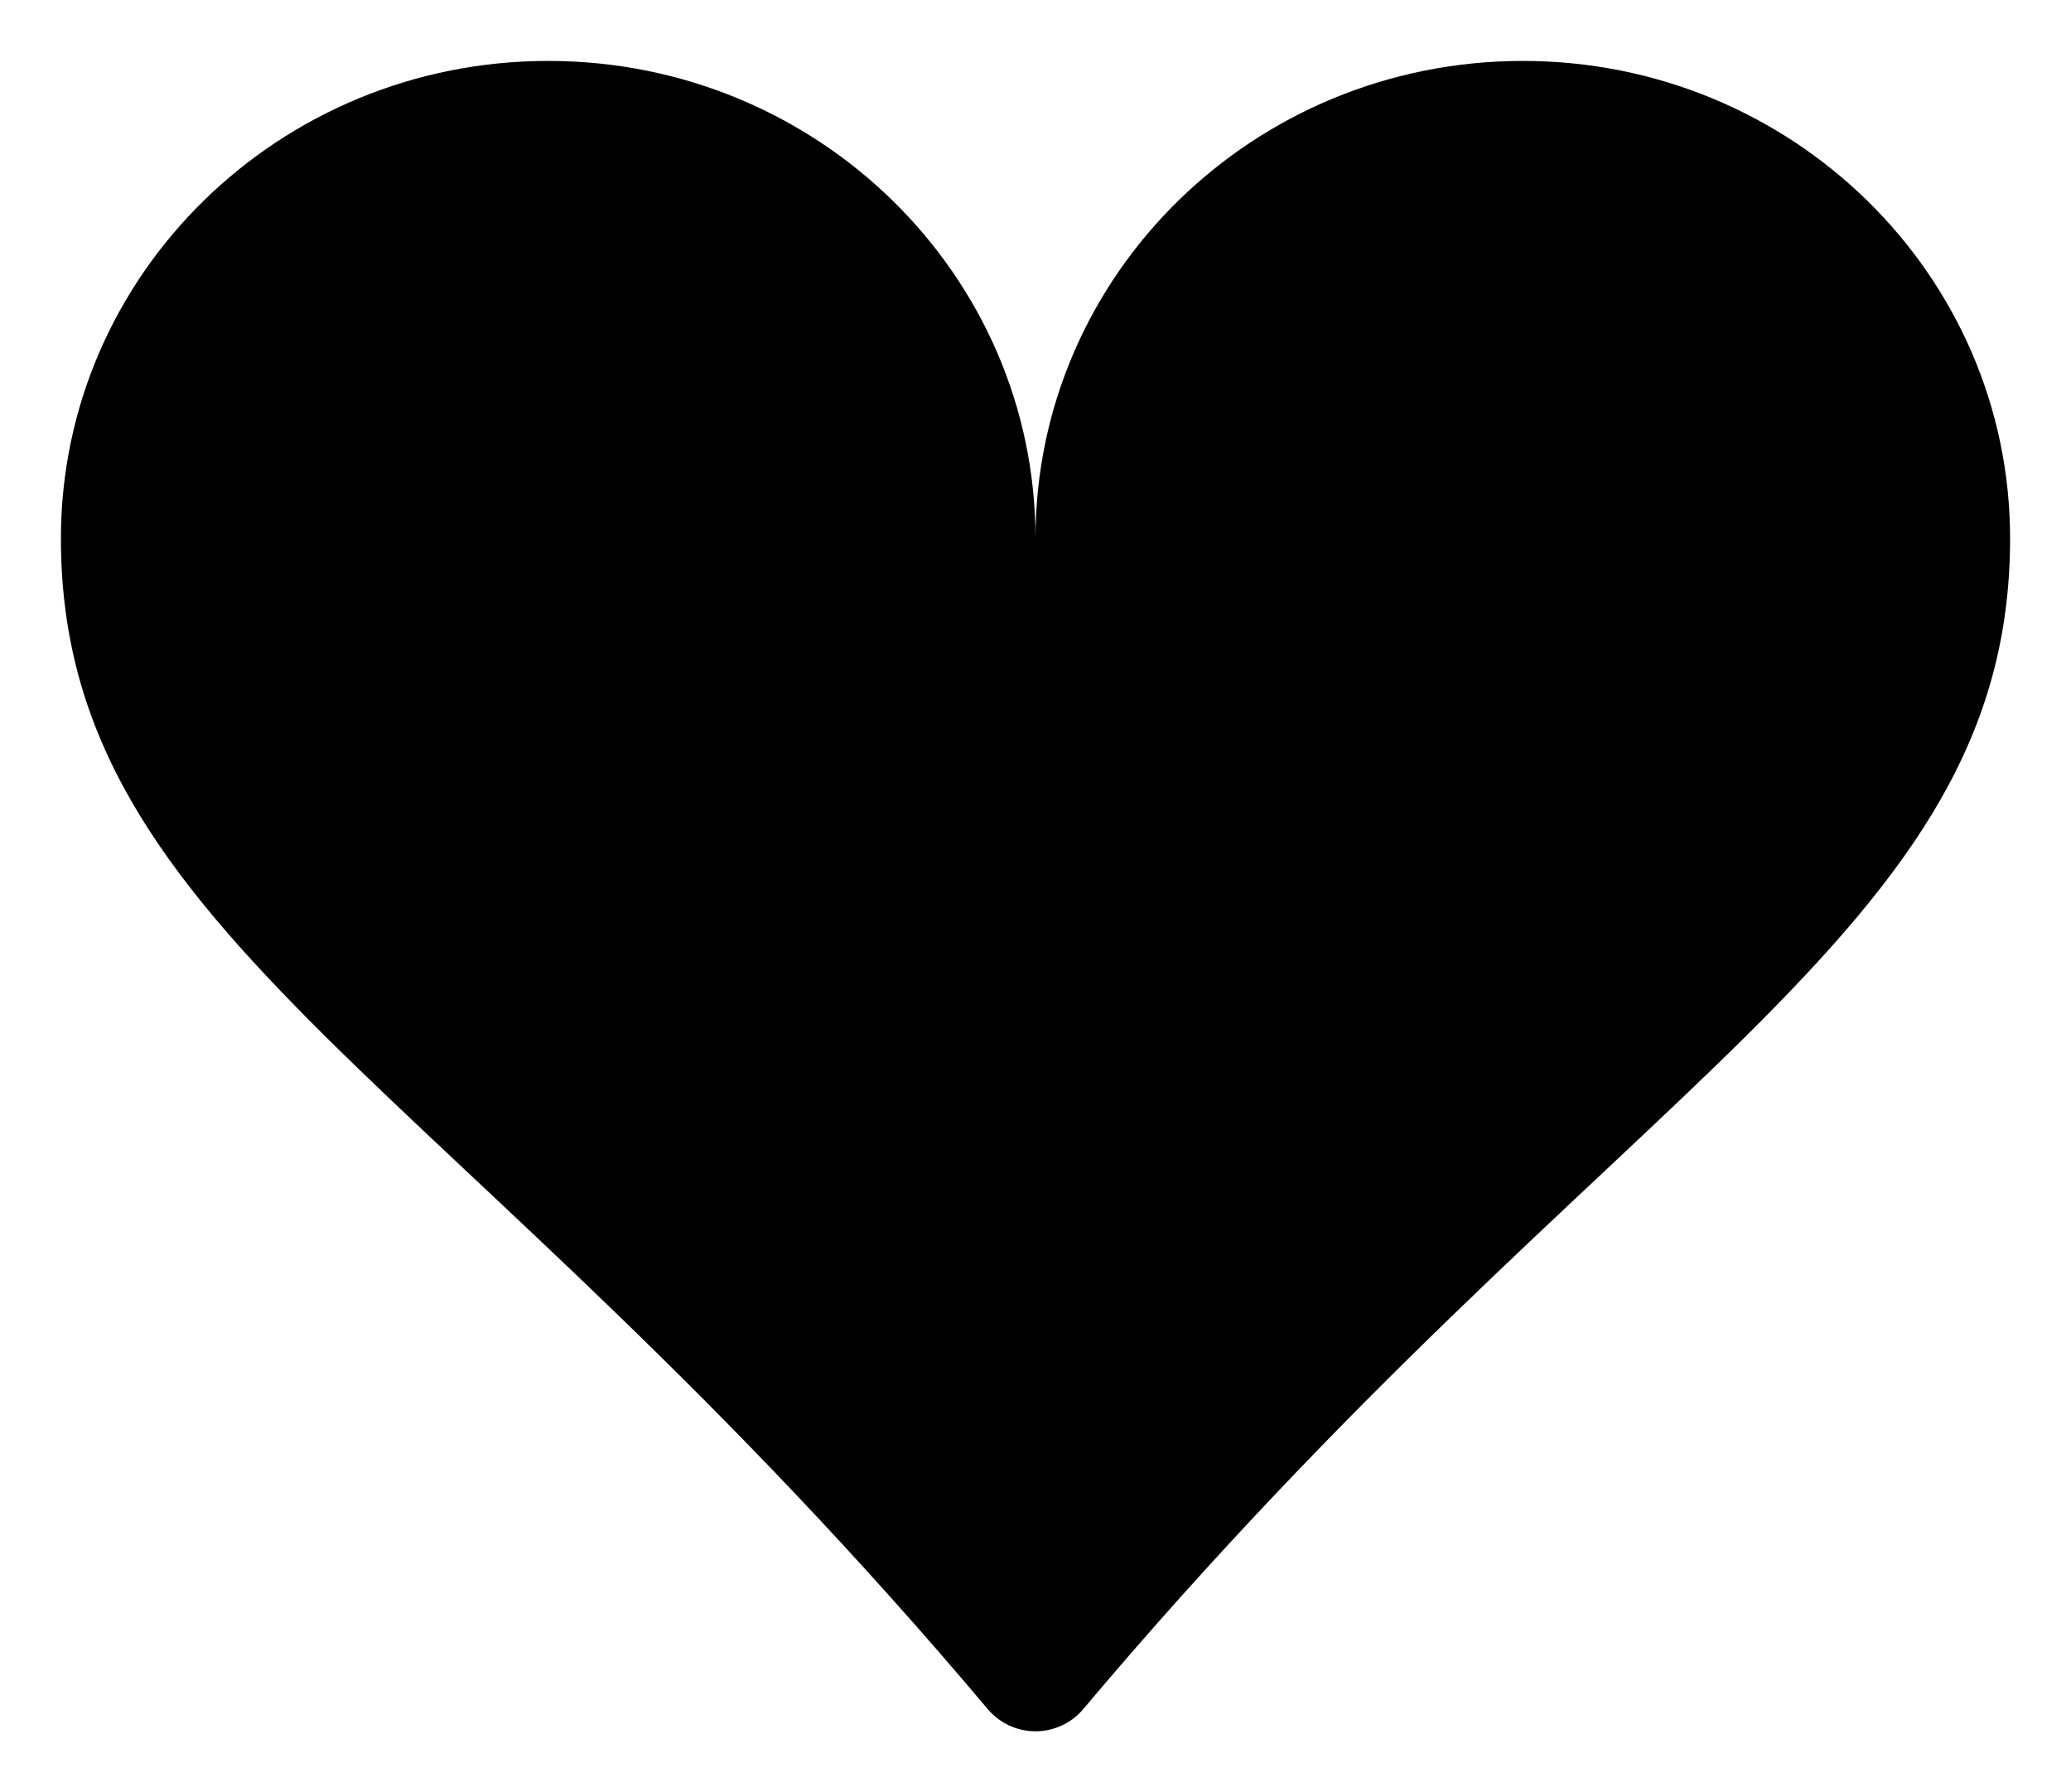
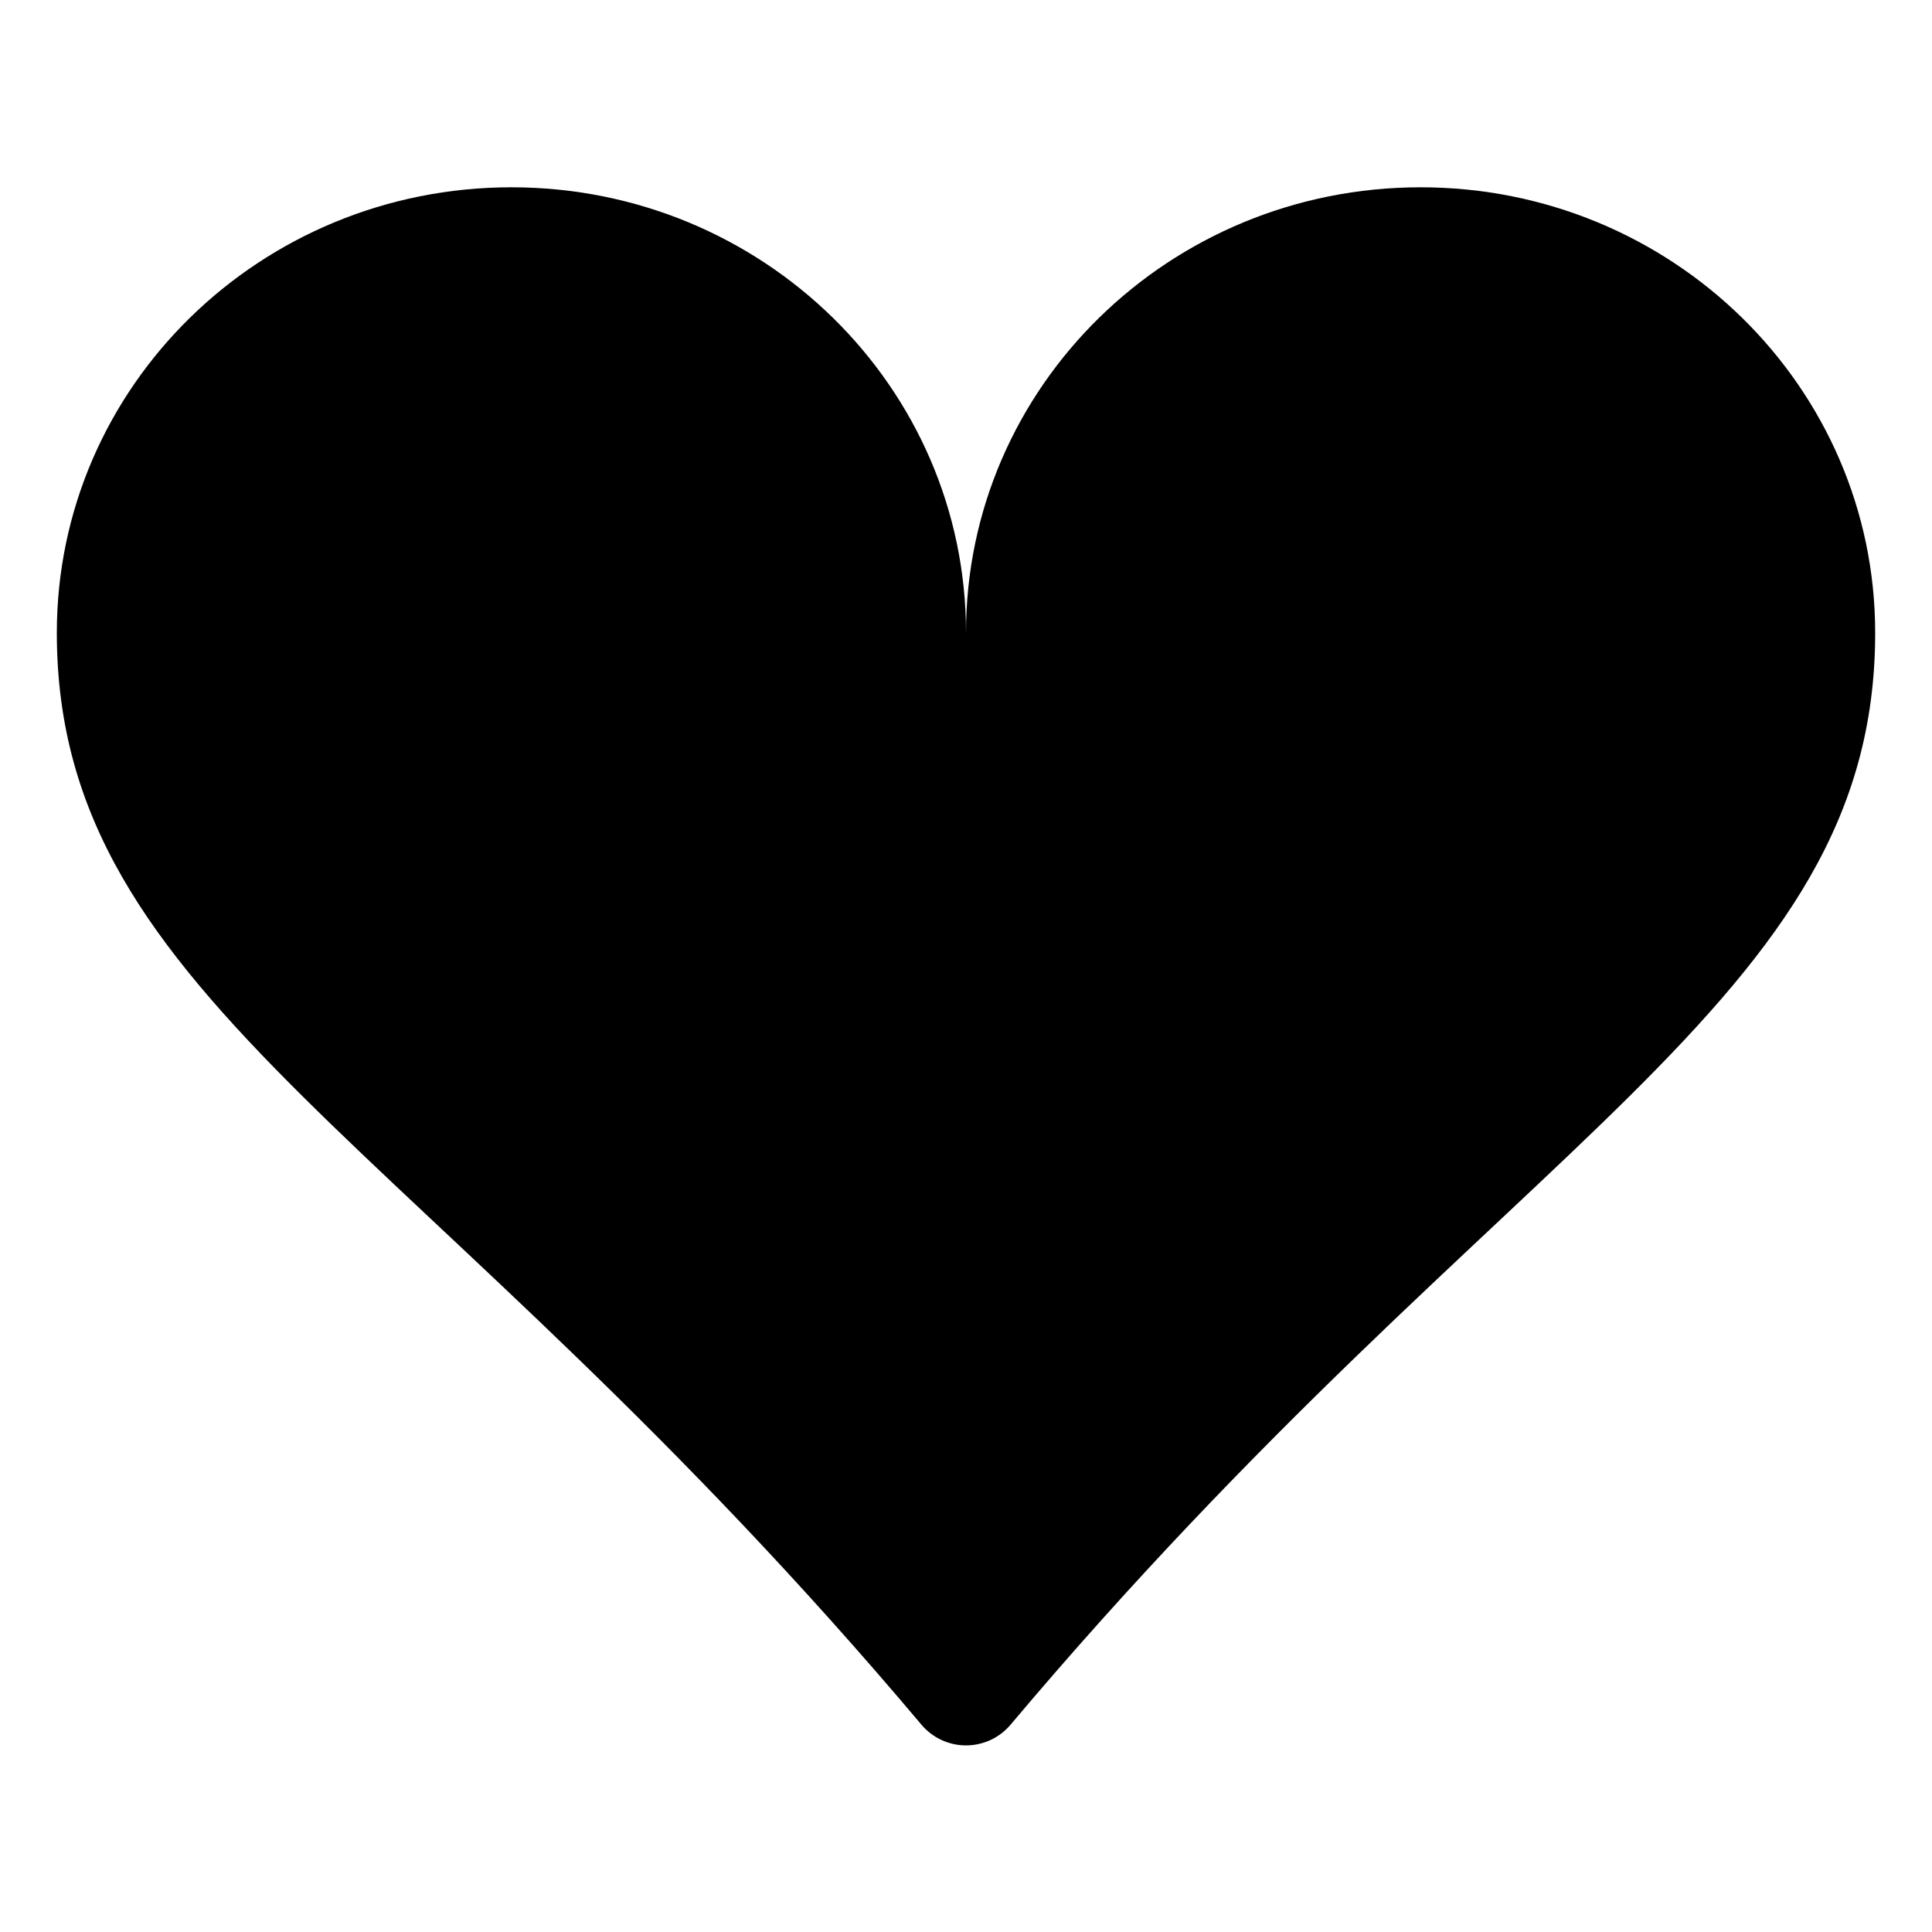
- <svg xmlns="http://www.w3.org/2000/svg" width="auto" height="auto" fill="currentColor" class="konomi-icon konomi-icon--heart" viewBox="0 0 17 14.704" version="1.1">
+ <svg xmlns="http://www.w3.org/2000/svg" width="48" height="48" fill="currentColor" class="konomi-icon konomi-icon--heart" viewBox="0 0 17 14.704" version="1.1">
  <path d="m 4.5,0.5 c 2.21,0 4,1.755 4,3.92 0,-2.165 1.79,-3.92 4,-3.92 2.21,0 4,1.755 4,3.92 0,3.263 -3.234,4.414 -7.608,9.608 a 0.513,0.513 0 0 1 -0.784,0 C 3.734,8.834 0.5,7.683 0.5,4.42 0.5,2.255 2.29,0.5 4.5,0.5" />
</svg>
